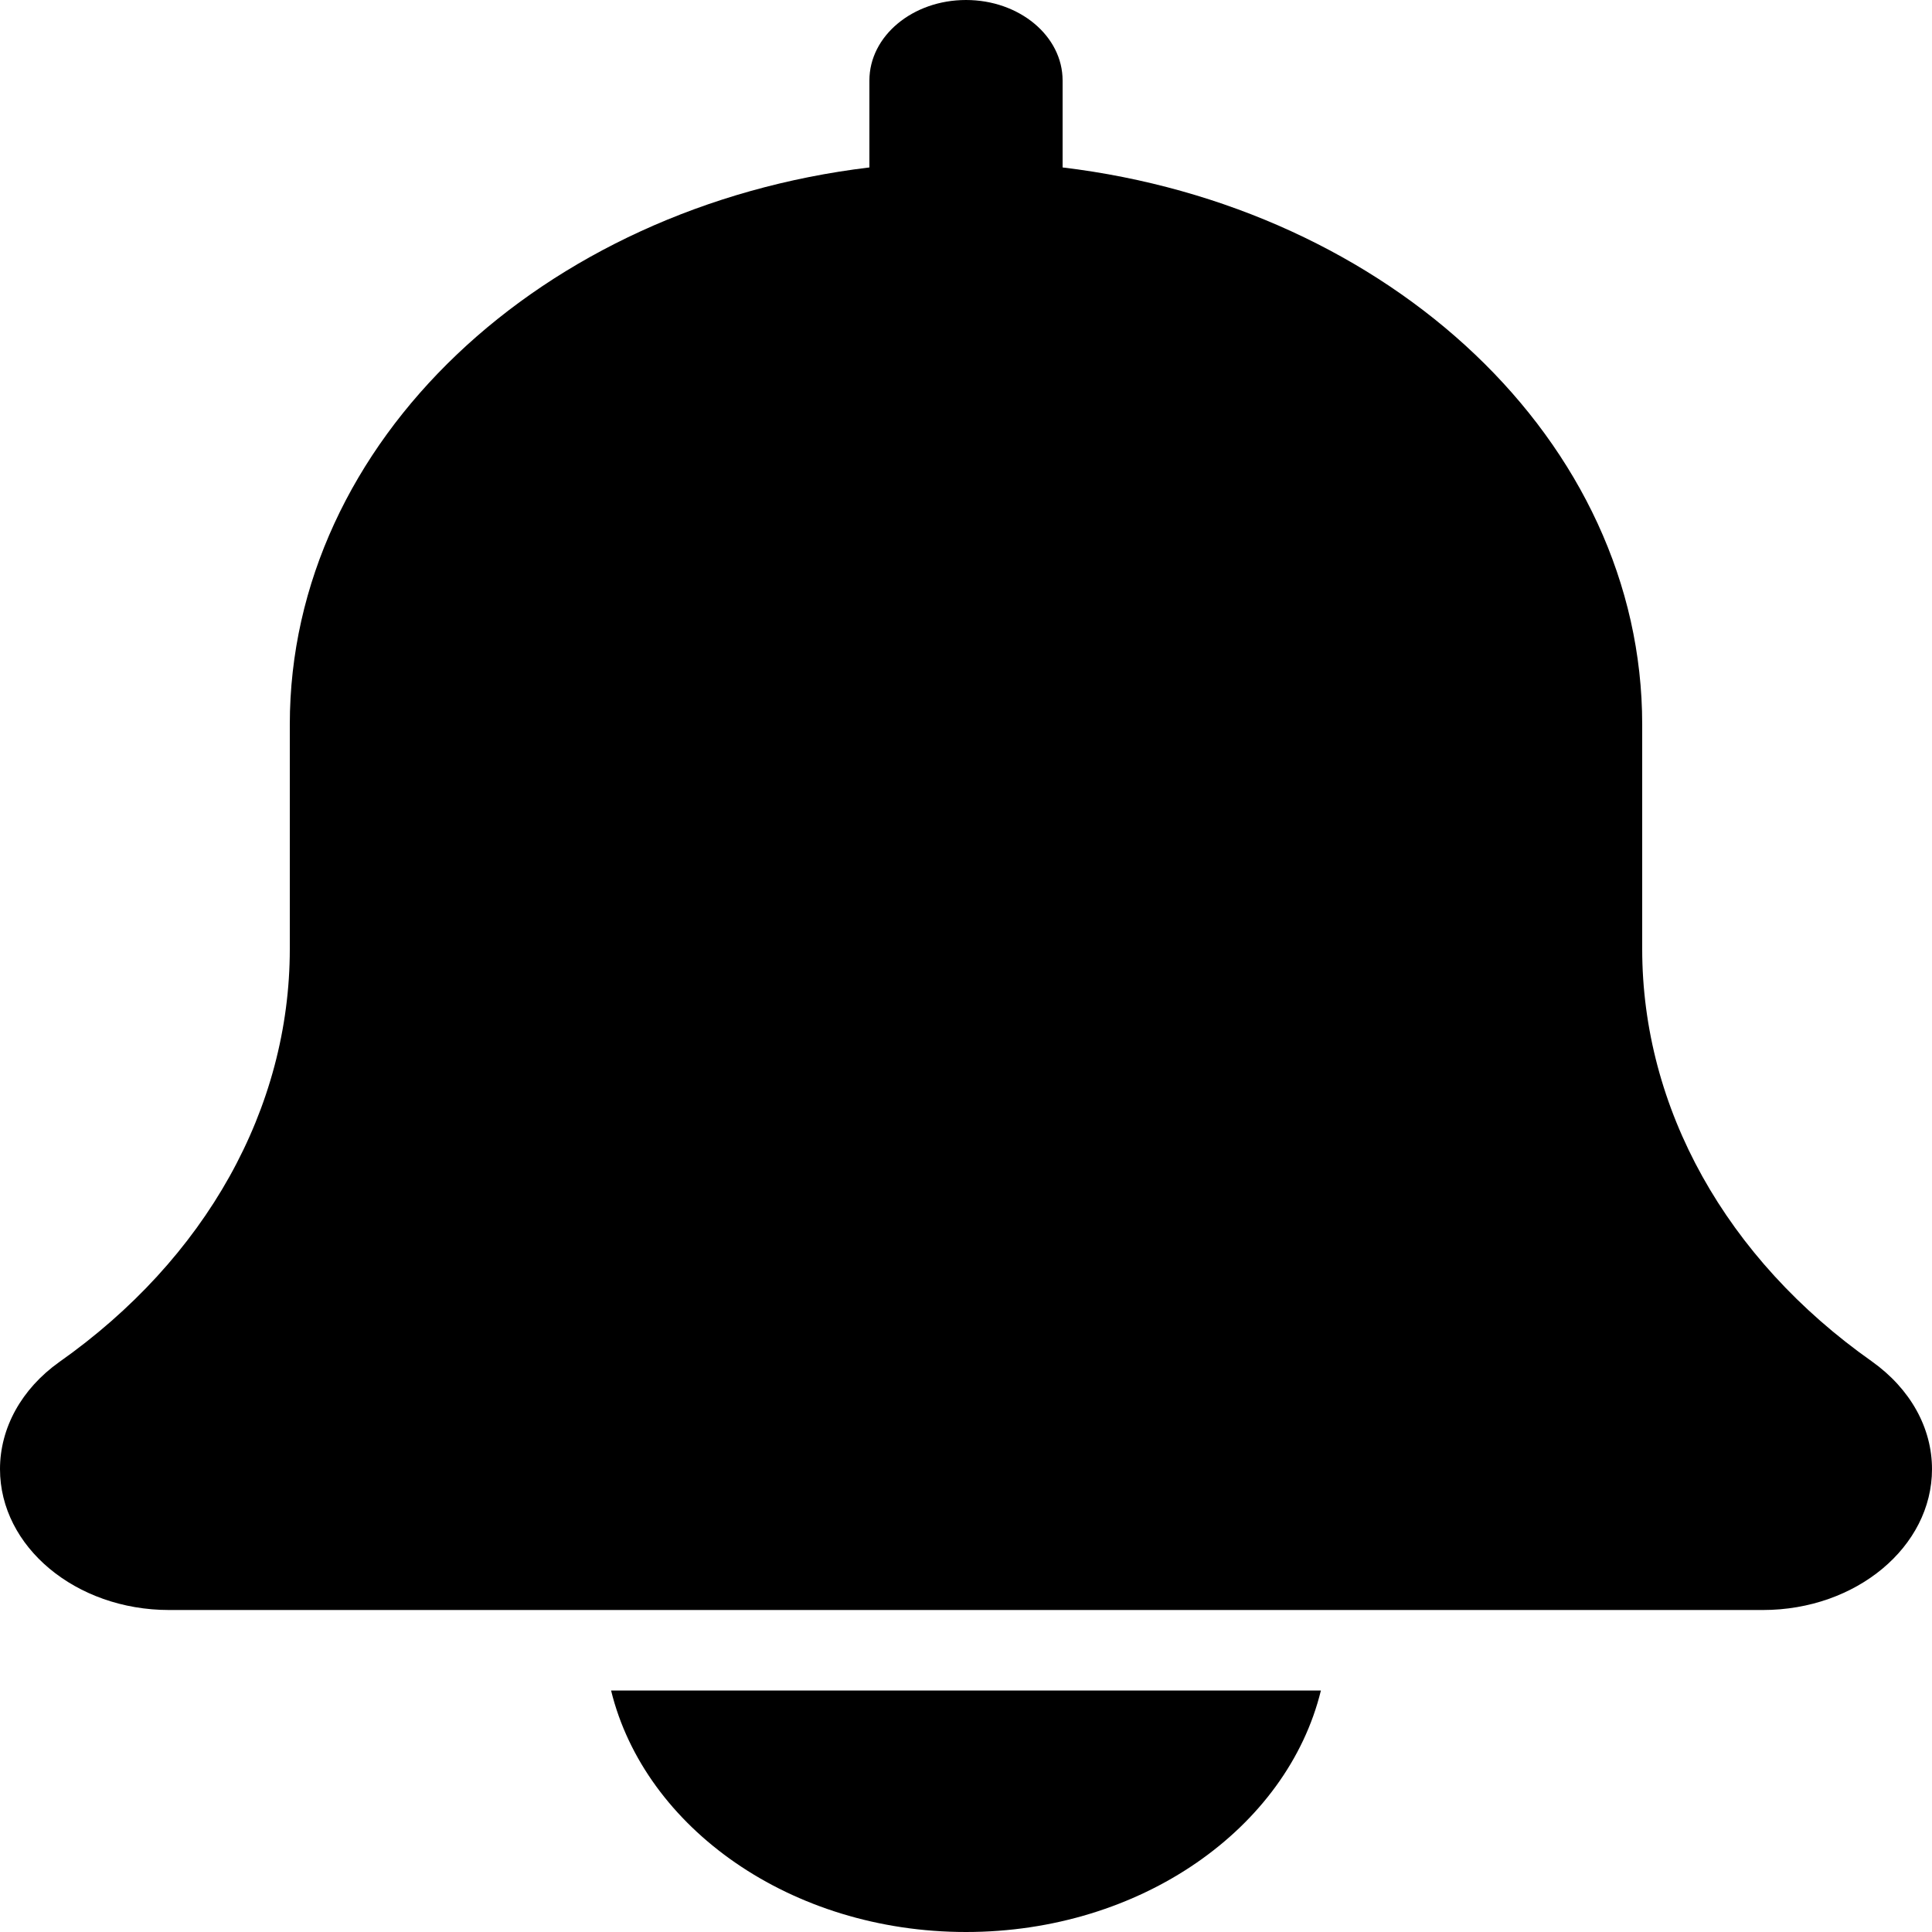
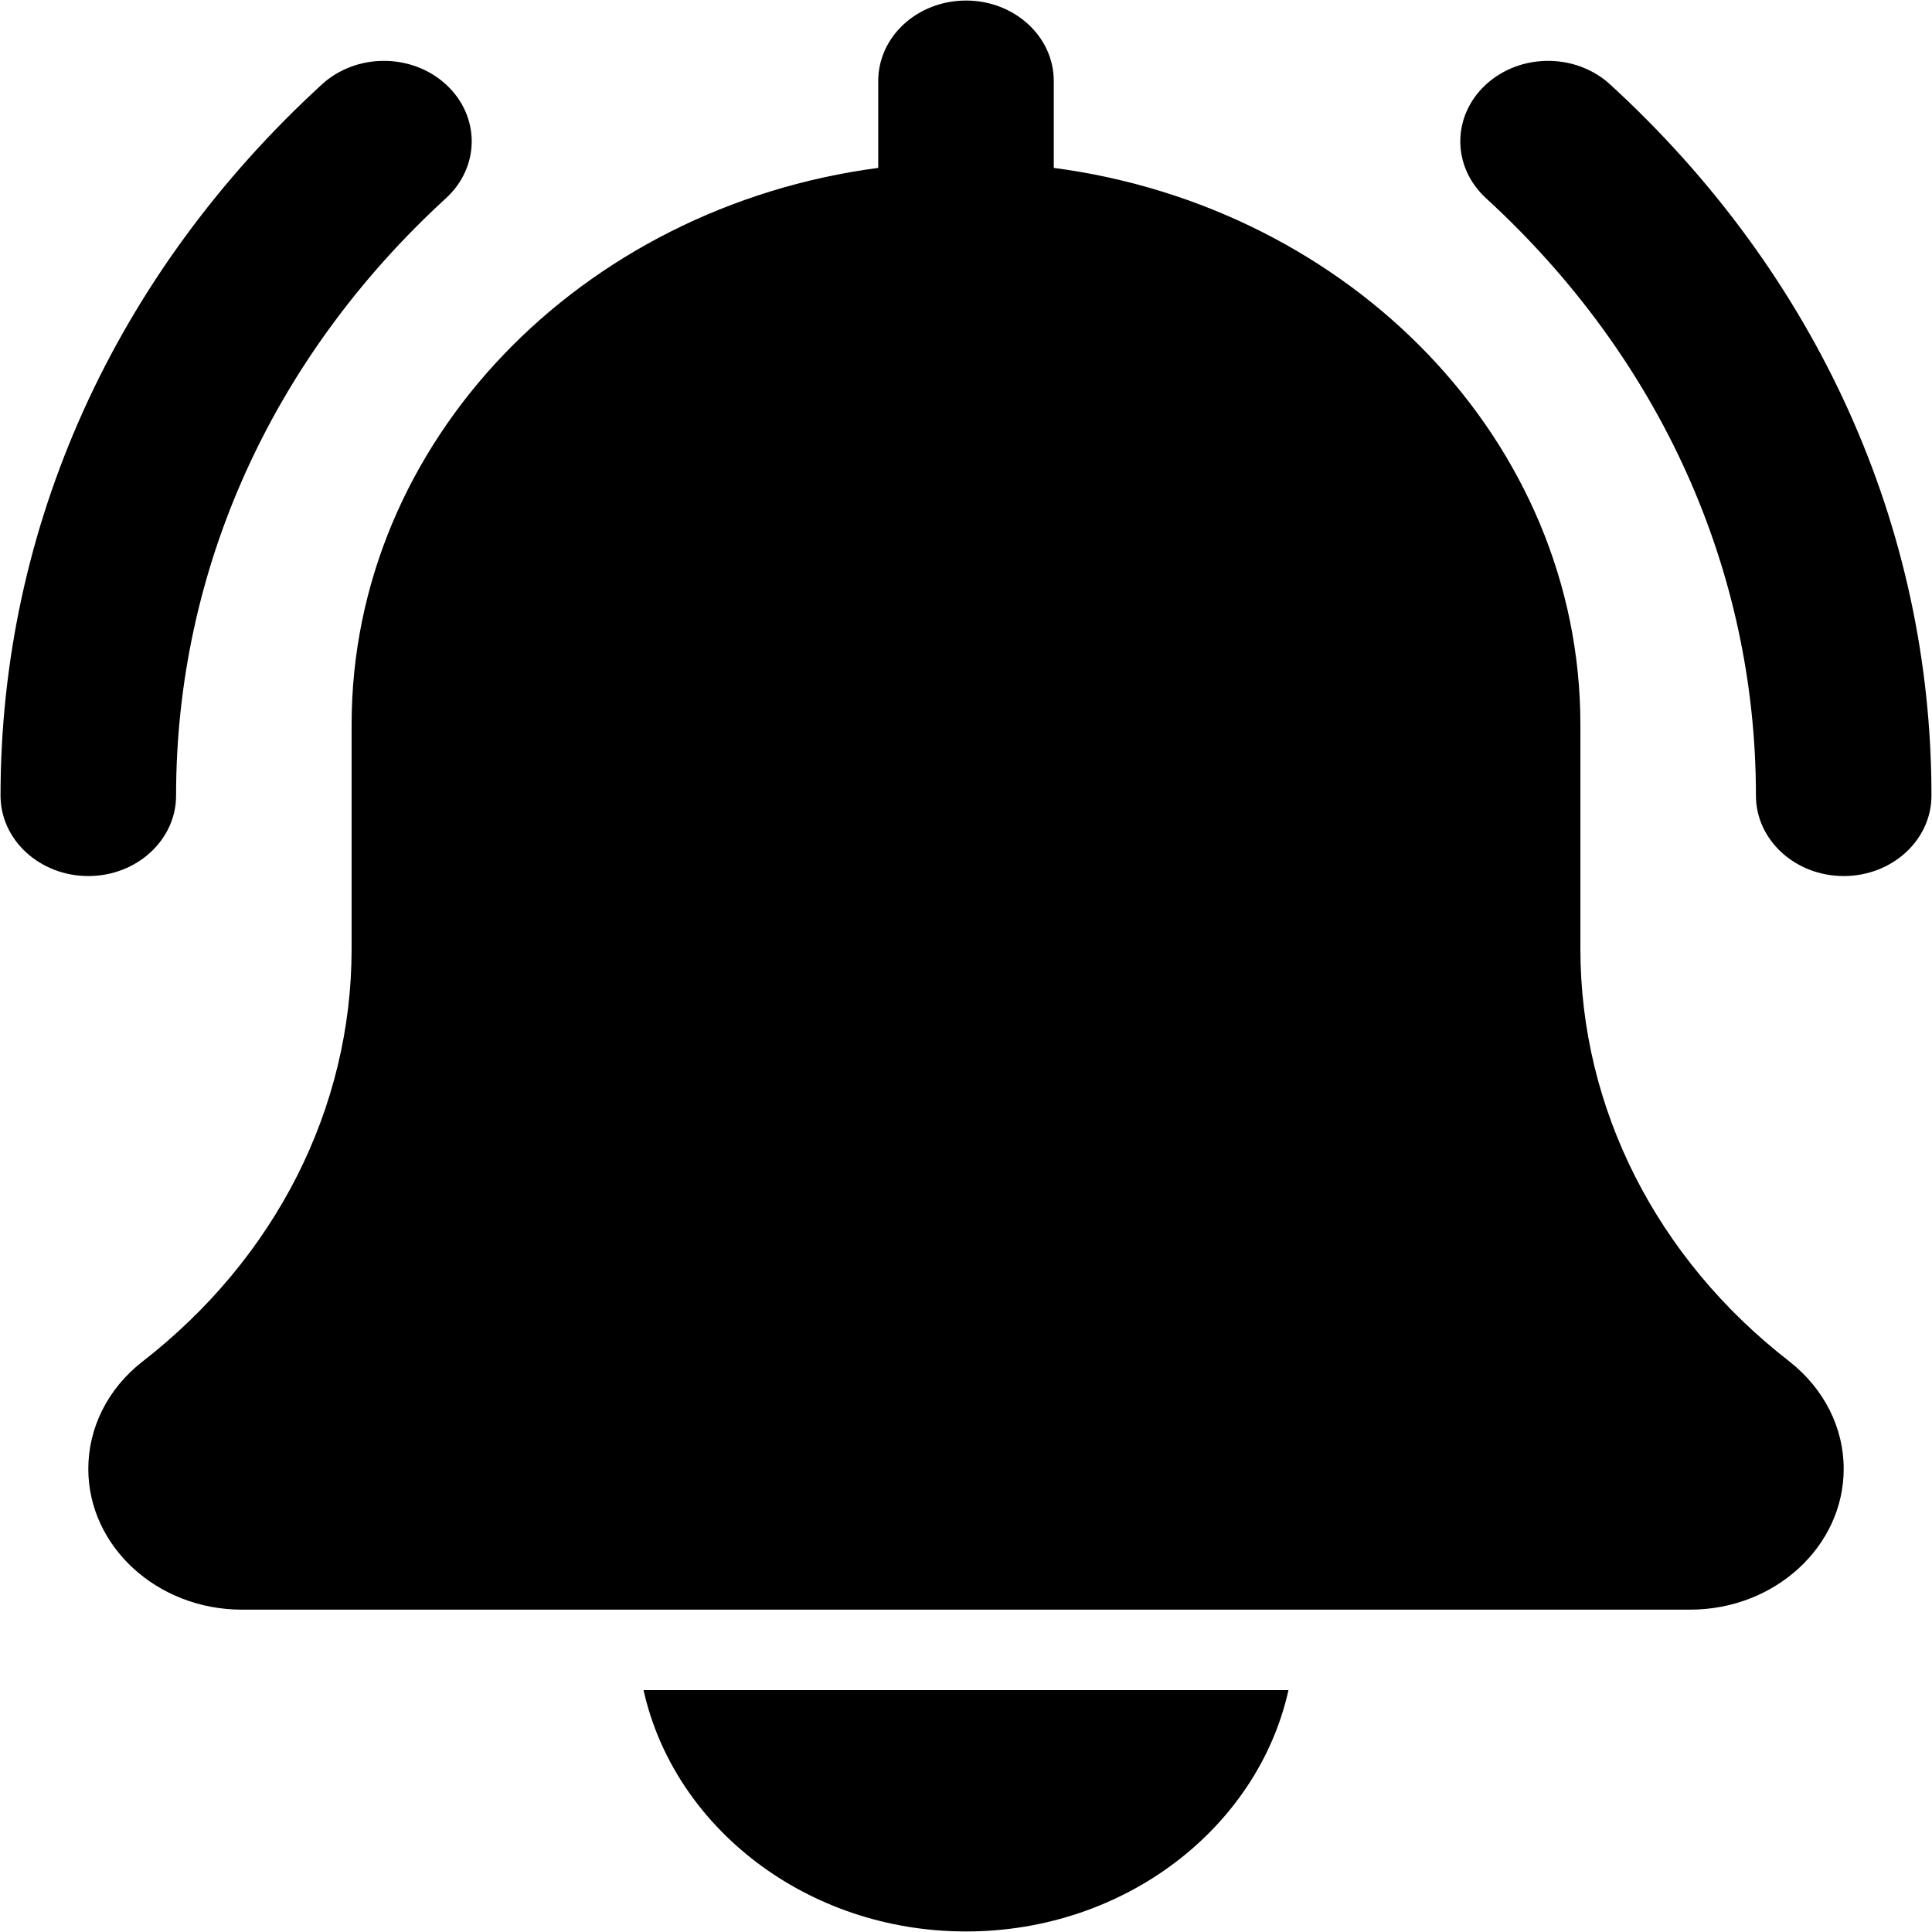
- <svg xmlns="http://www.w3.org/2000/svg" height="18pt" viewBox="-43 0 18 18" width="18pt" version="1.1" id="svg221">
-   <defs id="defs225" />
-   <g id="g229" transform="matrix(0.04218737,0,0,0.03515625,-43,0)">
-     <path d="m 413.418,360.812 c -32.254,-27.266 -50.75,-67.117 -50.75,-109.336 V 192 c 0,-75.07 -55.766,-137.215 -128,-147.625 V 21.332 C 234.668,9.535 225.109,0 213.332,0 201.559,0 192,9.535 192,21.332 V 44.375 C 119.742,54.785 64,116.93 64,192 v 59.477 C 64,293.695 45.504,333.547 13.055,360.98 4.758,368.086 0,378.41 0,389.332 c 0,20.59 16.746,37.336 37.332,37.336 H 389.332 c 20.59,0 37.336,-16.746 37.336,-37.336 0,-10.922 -4.758,-21.246 -13.25,-28.52 z m 0,0" id="path217" />
-     <path d="m 213.332,512 c 38.637,0 70.957,-27.543 78.379,-64 H 134.953 c 7.426,36.457 39.746,64 78.379,64 z m 0,0" id="path219" />
+ <svg xmlns="http://www.w3.org/2000/svg" height="18.01pt" viewBox="-21 0 18.01 18.01" width="18.01pt" version="1.1" id="svg10">
+   <defs id="defs14" />
+   <g id="g20" transform="matrix(0.03835238,0,0,0.03515625,-20.995,0.00500011)">
+     <path d="m 448,232.148 c -11.777,0 -21.332,-9.555 -21.332,-21.332 0,-59.84 -23.297,-116.074 -65.602,-158.402 -8.34,-8.34 -8.34,-21.82 0,-30.164 8.34,-8.34 21.824,-8.34 30.164,0 50.371,50.367 78.102,117.336 78.102,188.566 0,11.777 -9.555,21.332 -21.332,21.332 z m 0,0" id="path2" />
+     <path d="M 21.332,232.148 C 9.559,232.148 0,222.594 0,210.816 0,139.586 27.734,72.617 78.102,22.25 c 8.34,-8.34 21.824,-8.34 30.164,0 8.344,8.344 8.344,21.824 0,30.164 C 65.961,94.719 42.668,150.977 42.668,210.816 c 0,11.777 -9.559,21.332 -21.336,21.332 z m 0,0" id="path4" />
+     <path d="M 434.754,360.812 C 402.496,333.547 384,293.695 384,251.477 V 192 C 384,116.93 328.234,54.785 256,44.375 V 21.332 C 256,9.535 246.441,0 234.668,0 222.891,0 213.332,9.535 213.332,21.332 V 44.375 C 141.078,54.785 85.332,116.93 85.332,192 v 59.477 c 0,42.219 -18.496,82.07 -50.941,109.504 -8.301,7.105 -13.059,17.43 -13.059,28.352 0,20.59 16.746,37.336 37.336,37.336 H 410.668 c 20.586,0 37.332,-16.746 37.332,-37.336 0,-10.922 -4.758,-21.246 -13.246,-28.52 z m 0,0" id="path6" />
+     <path d="m 234.668,512 c 38.633,0 70.953,-27.543 78.379,-64 H 156.289 c 7.422,36.457 39.742,64 78.379,64 z m 0,0" id="path8" />
  </g>
</svg>
